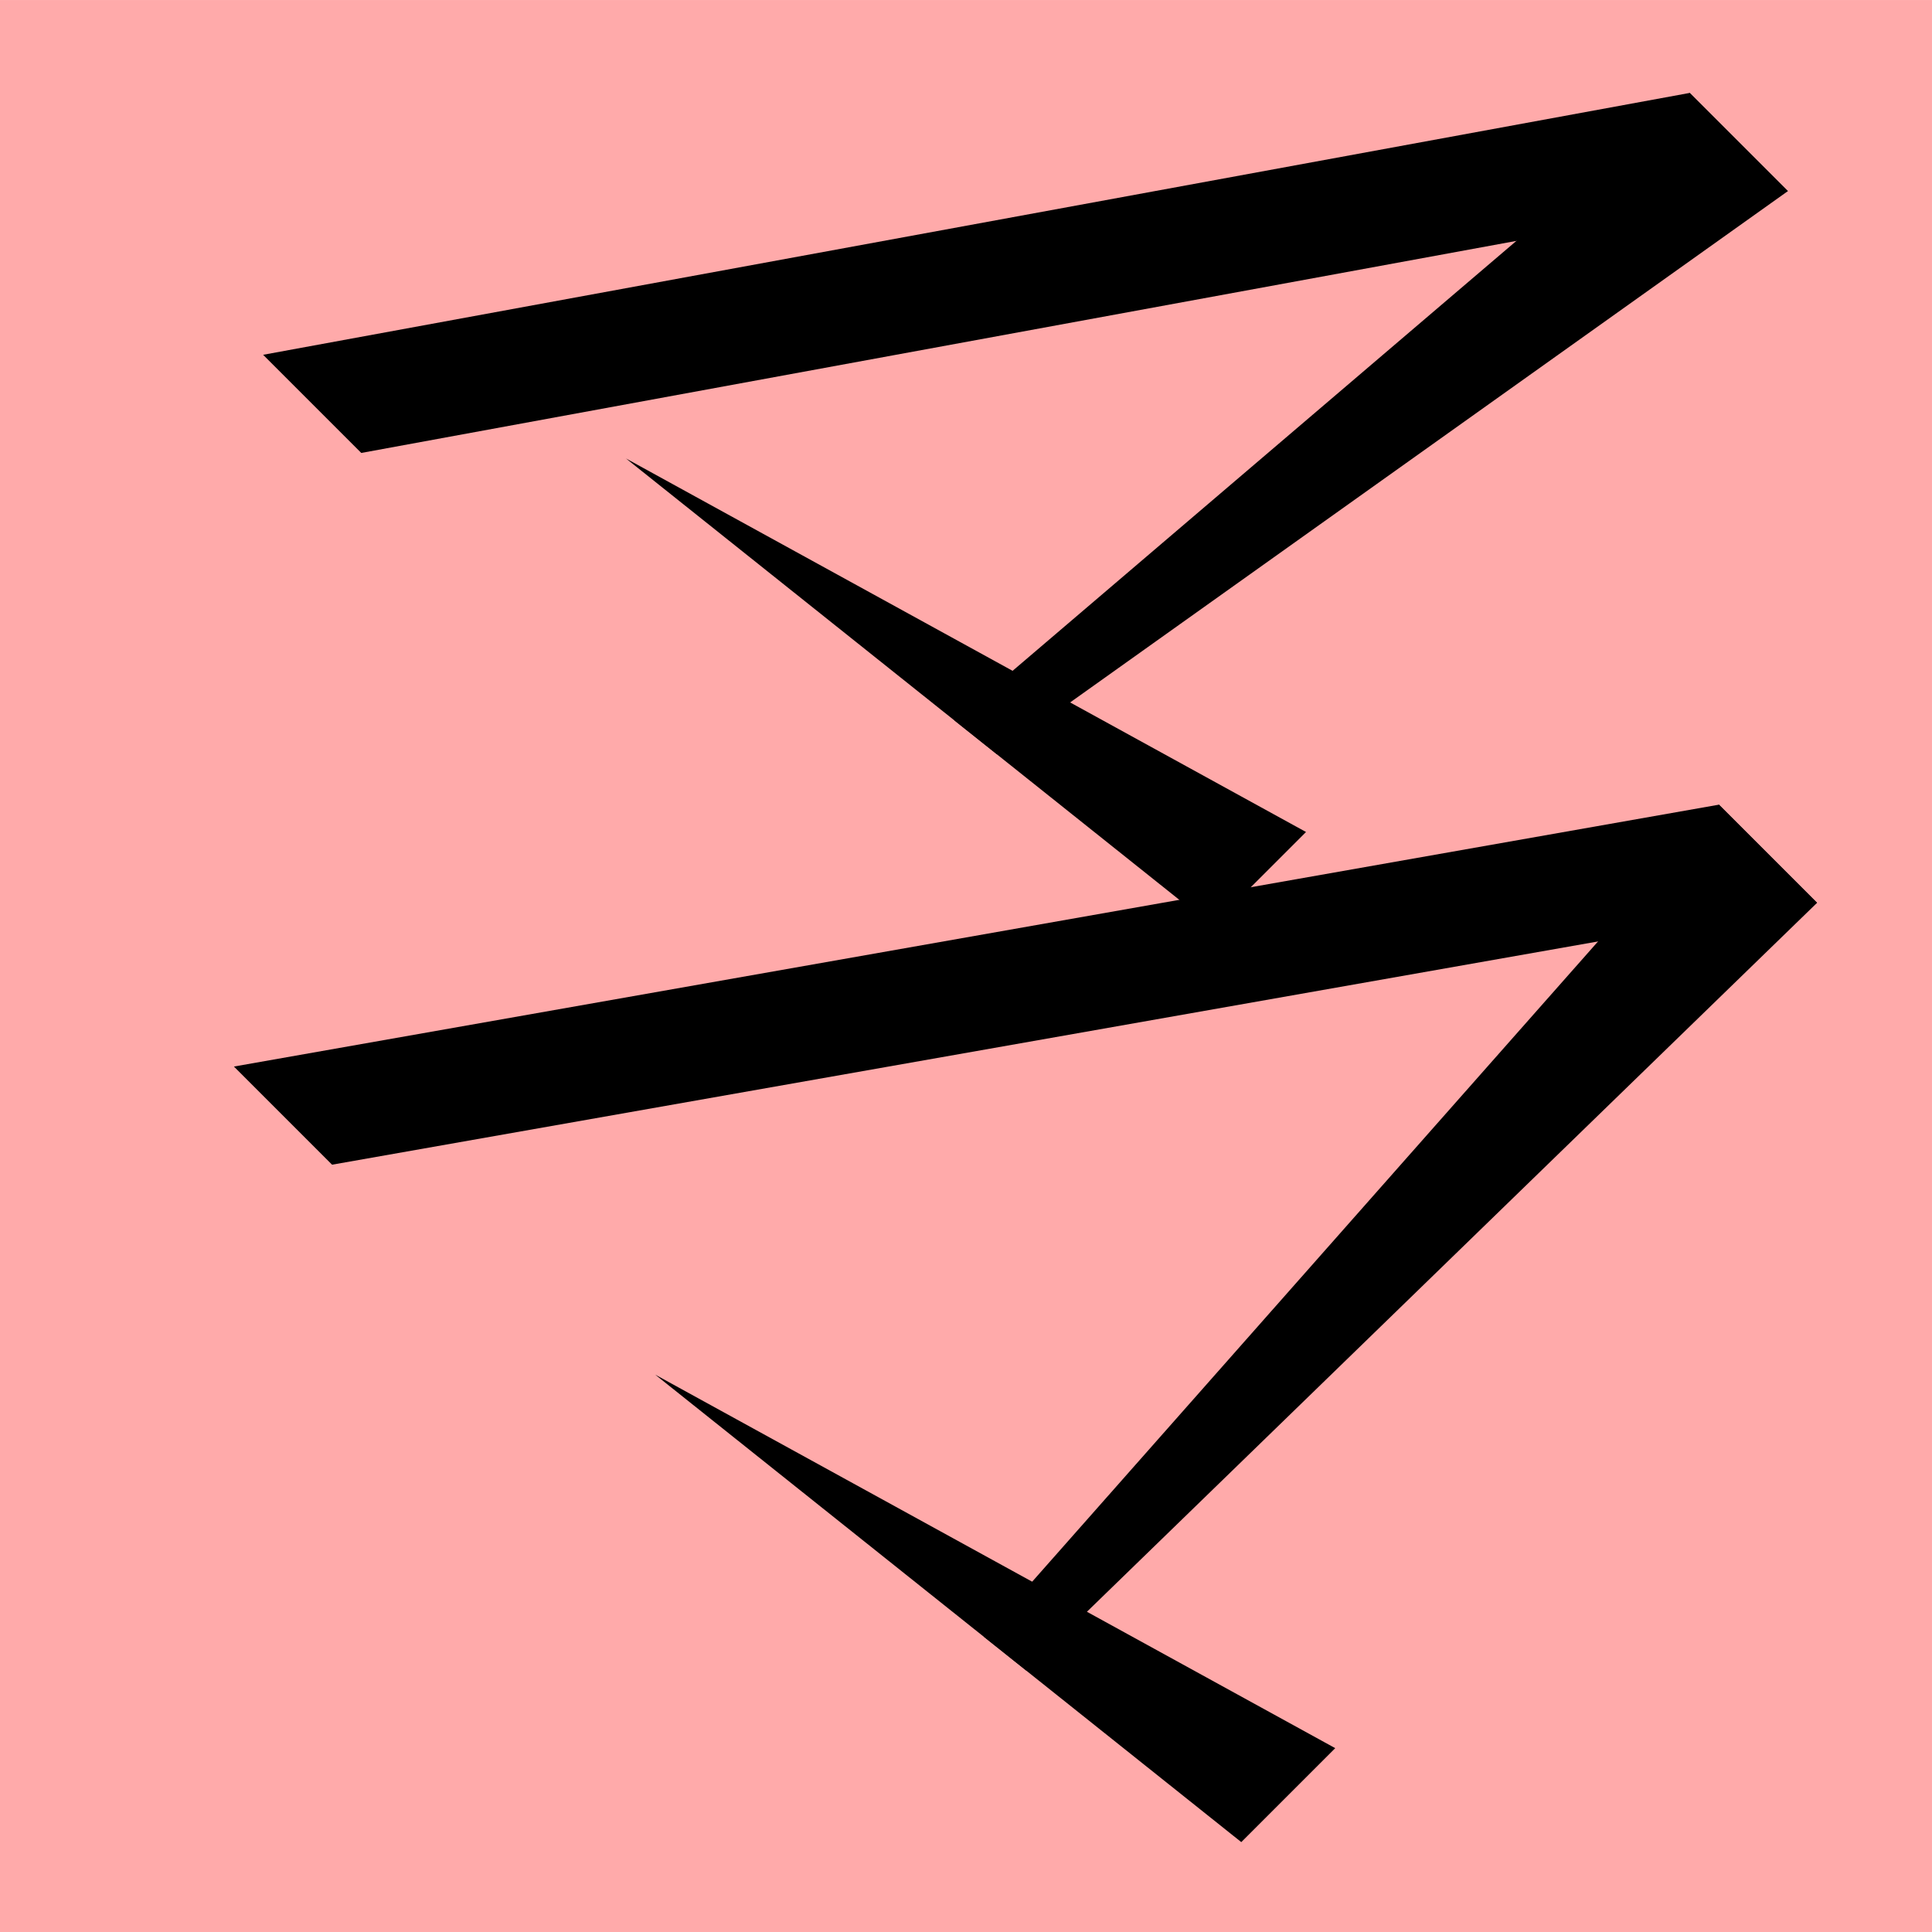
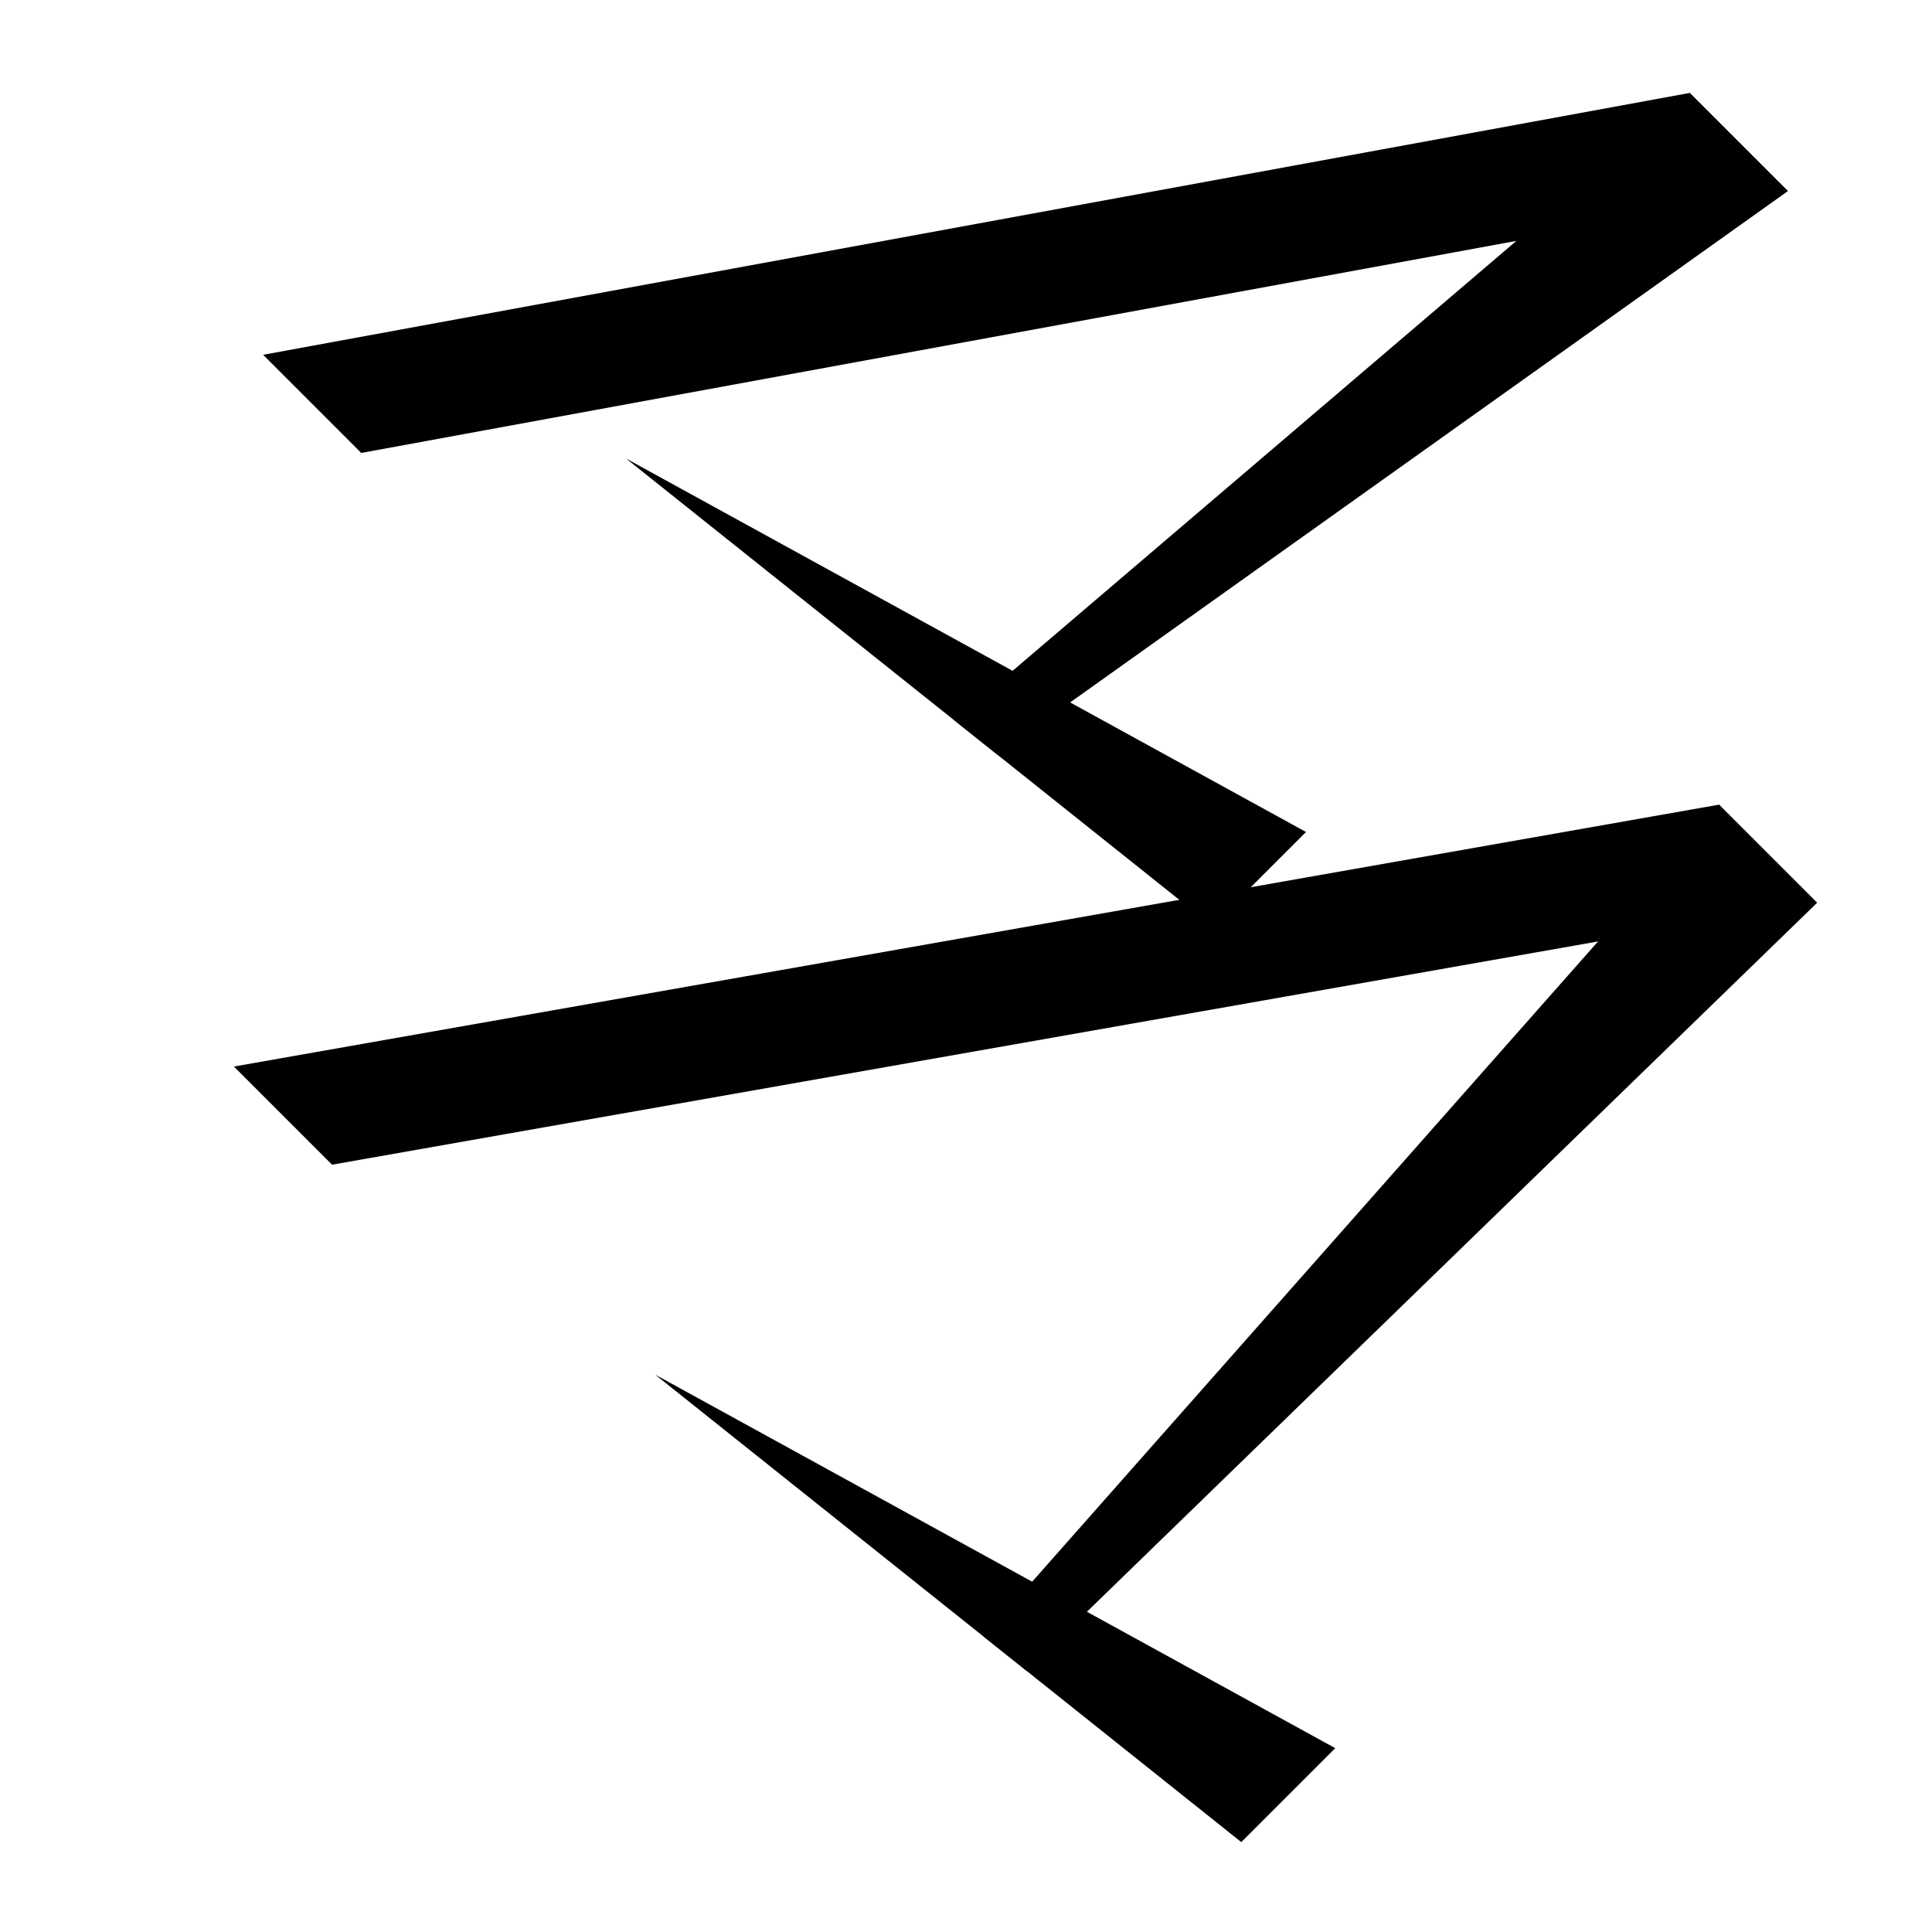
<svg xmlns="http://www.w3.org/2000/svg" width="35mm" height="35mm" viewBox="0 0 35 35" version="1.1" id="svg8447">
  <defs id="defs8444" />
  <g id="layer1" transform="translate(-79.18919 -124.0676)">
-     <rect style="fill:#ffaaaa;fill-opacity:1;stroke:none;stroke-width:0.908;stroke-linecap:square;stroke-dasharray:none;paint-order:fill markers stroke" id="rect49049-81" width="35" height="35" x="79.189" y="124.068" rx="0" />
    <path style="fill:#000000;stroke:none;stroke-width:0.48px;stroke-linecap:butt;stroke-linejoin:miter;stroke-opacity:1" d="m 85.205,145.167 -1.778,-1.778 26.902,-4.744 1.778,1.778 z" id="path810-4" />
    <path style="fill:#000000;stroke:none;stroke-width:0.48px;stroke-linecap:butt;stroke-linejoin:miter;stroke-opacity:1" d="m 85.734,132.273 -1.778,-1.778 25.844,-4.744 1.778,1.778 z" id="path5072" />
    <path style="fill:#000000;stroke:none;stroke-width:0.48px;stroke-linecap:butt;stroke-linejoin:miter;stroke-opacity:1" d="m 110.329,138.645 1.778,1.778 -14.325,13.909 -0.773,-0.616 z" id="path812-6" />
    <path style="fill:#000000;stroke:none;stroke-width:0.48px;stroke-linecap:butt;stroke-linejoin:miter;stroke-opacity:1" d="m 91.058,148.97 10.618,8.469 1.702,-1.702 z" id="path868-6" />
    <path style="fill:#000000;stroke:none;stroke-width:0.48px;stroke-linecap:butt;stroke-linejoin:miter;stroke-opacity:1" d="m 109.8,125.752 1.778,1.778 -14.325,10.205 -0.773,-0.616 z" id="path5074" />
    <path style="fill:#000000;stroke:none;stroke-width:0.48px;stroke-linecap:butt;stroke-linejoin:miter;stroke-opacity:1" d="m 90.529,132.373 10.618,8.469 1.702,-1.702 z" id="path5076" />
  </g>
</svg>
